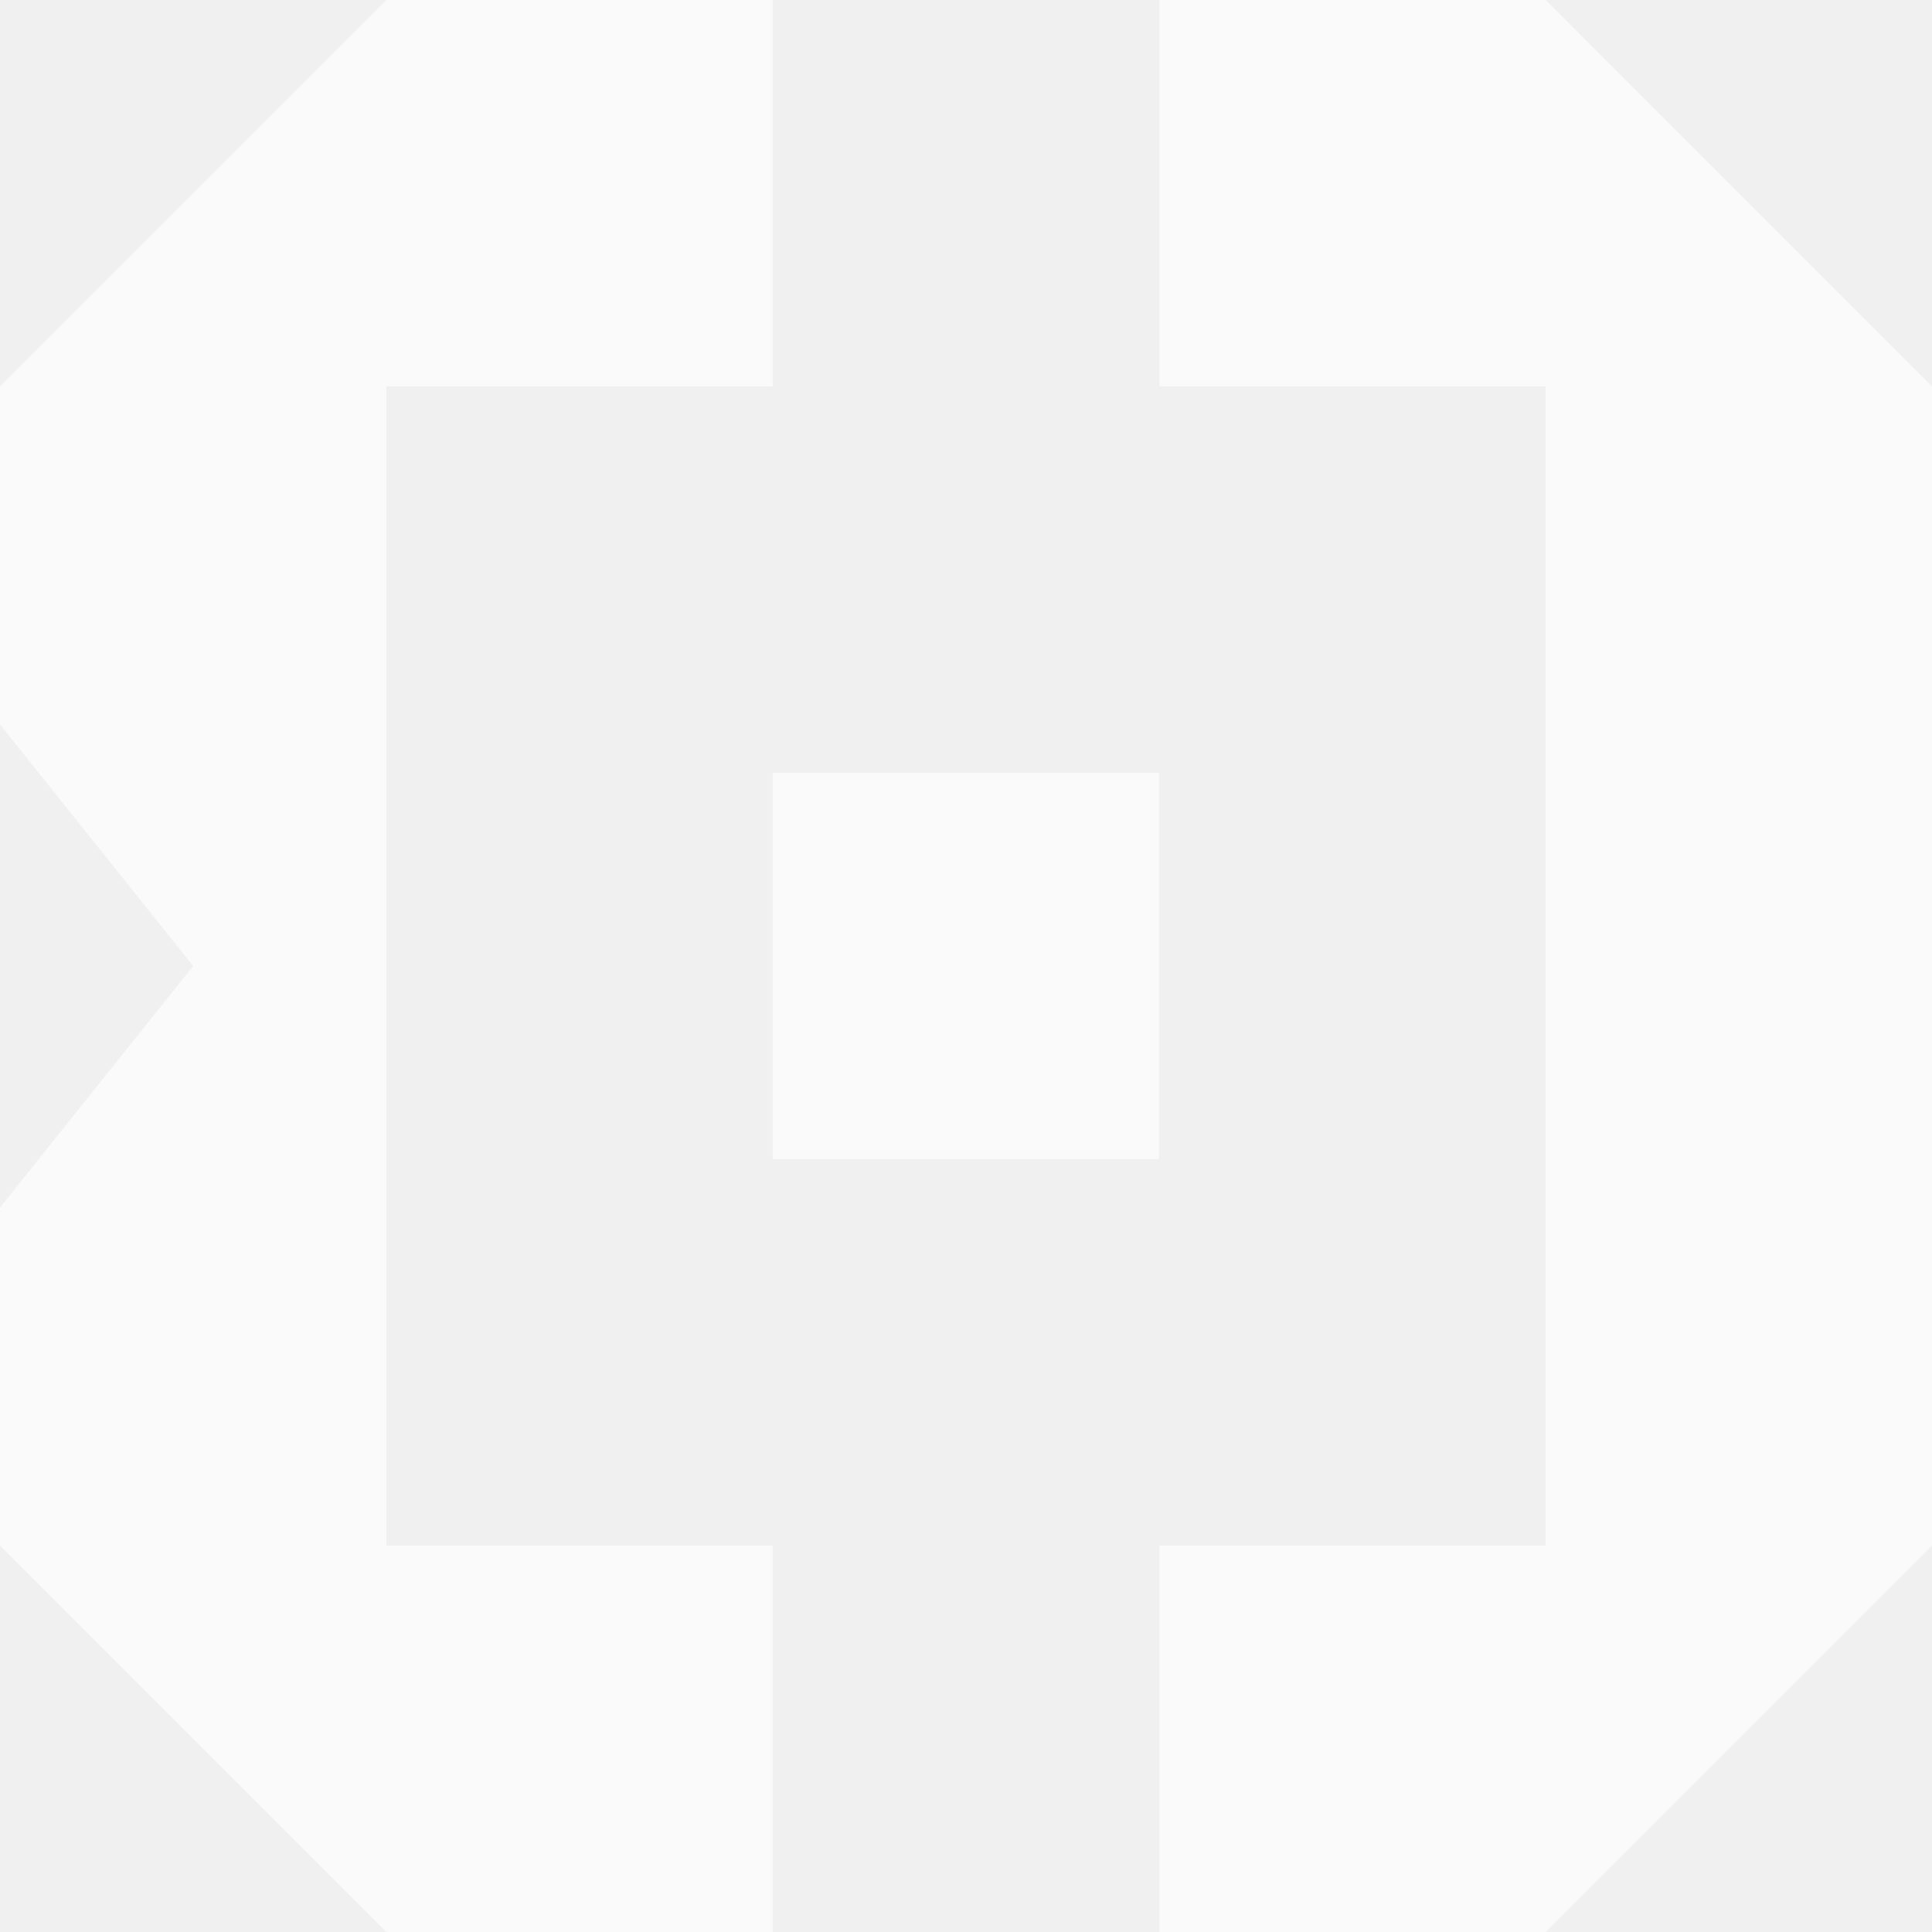
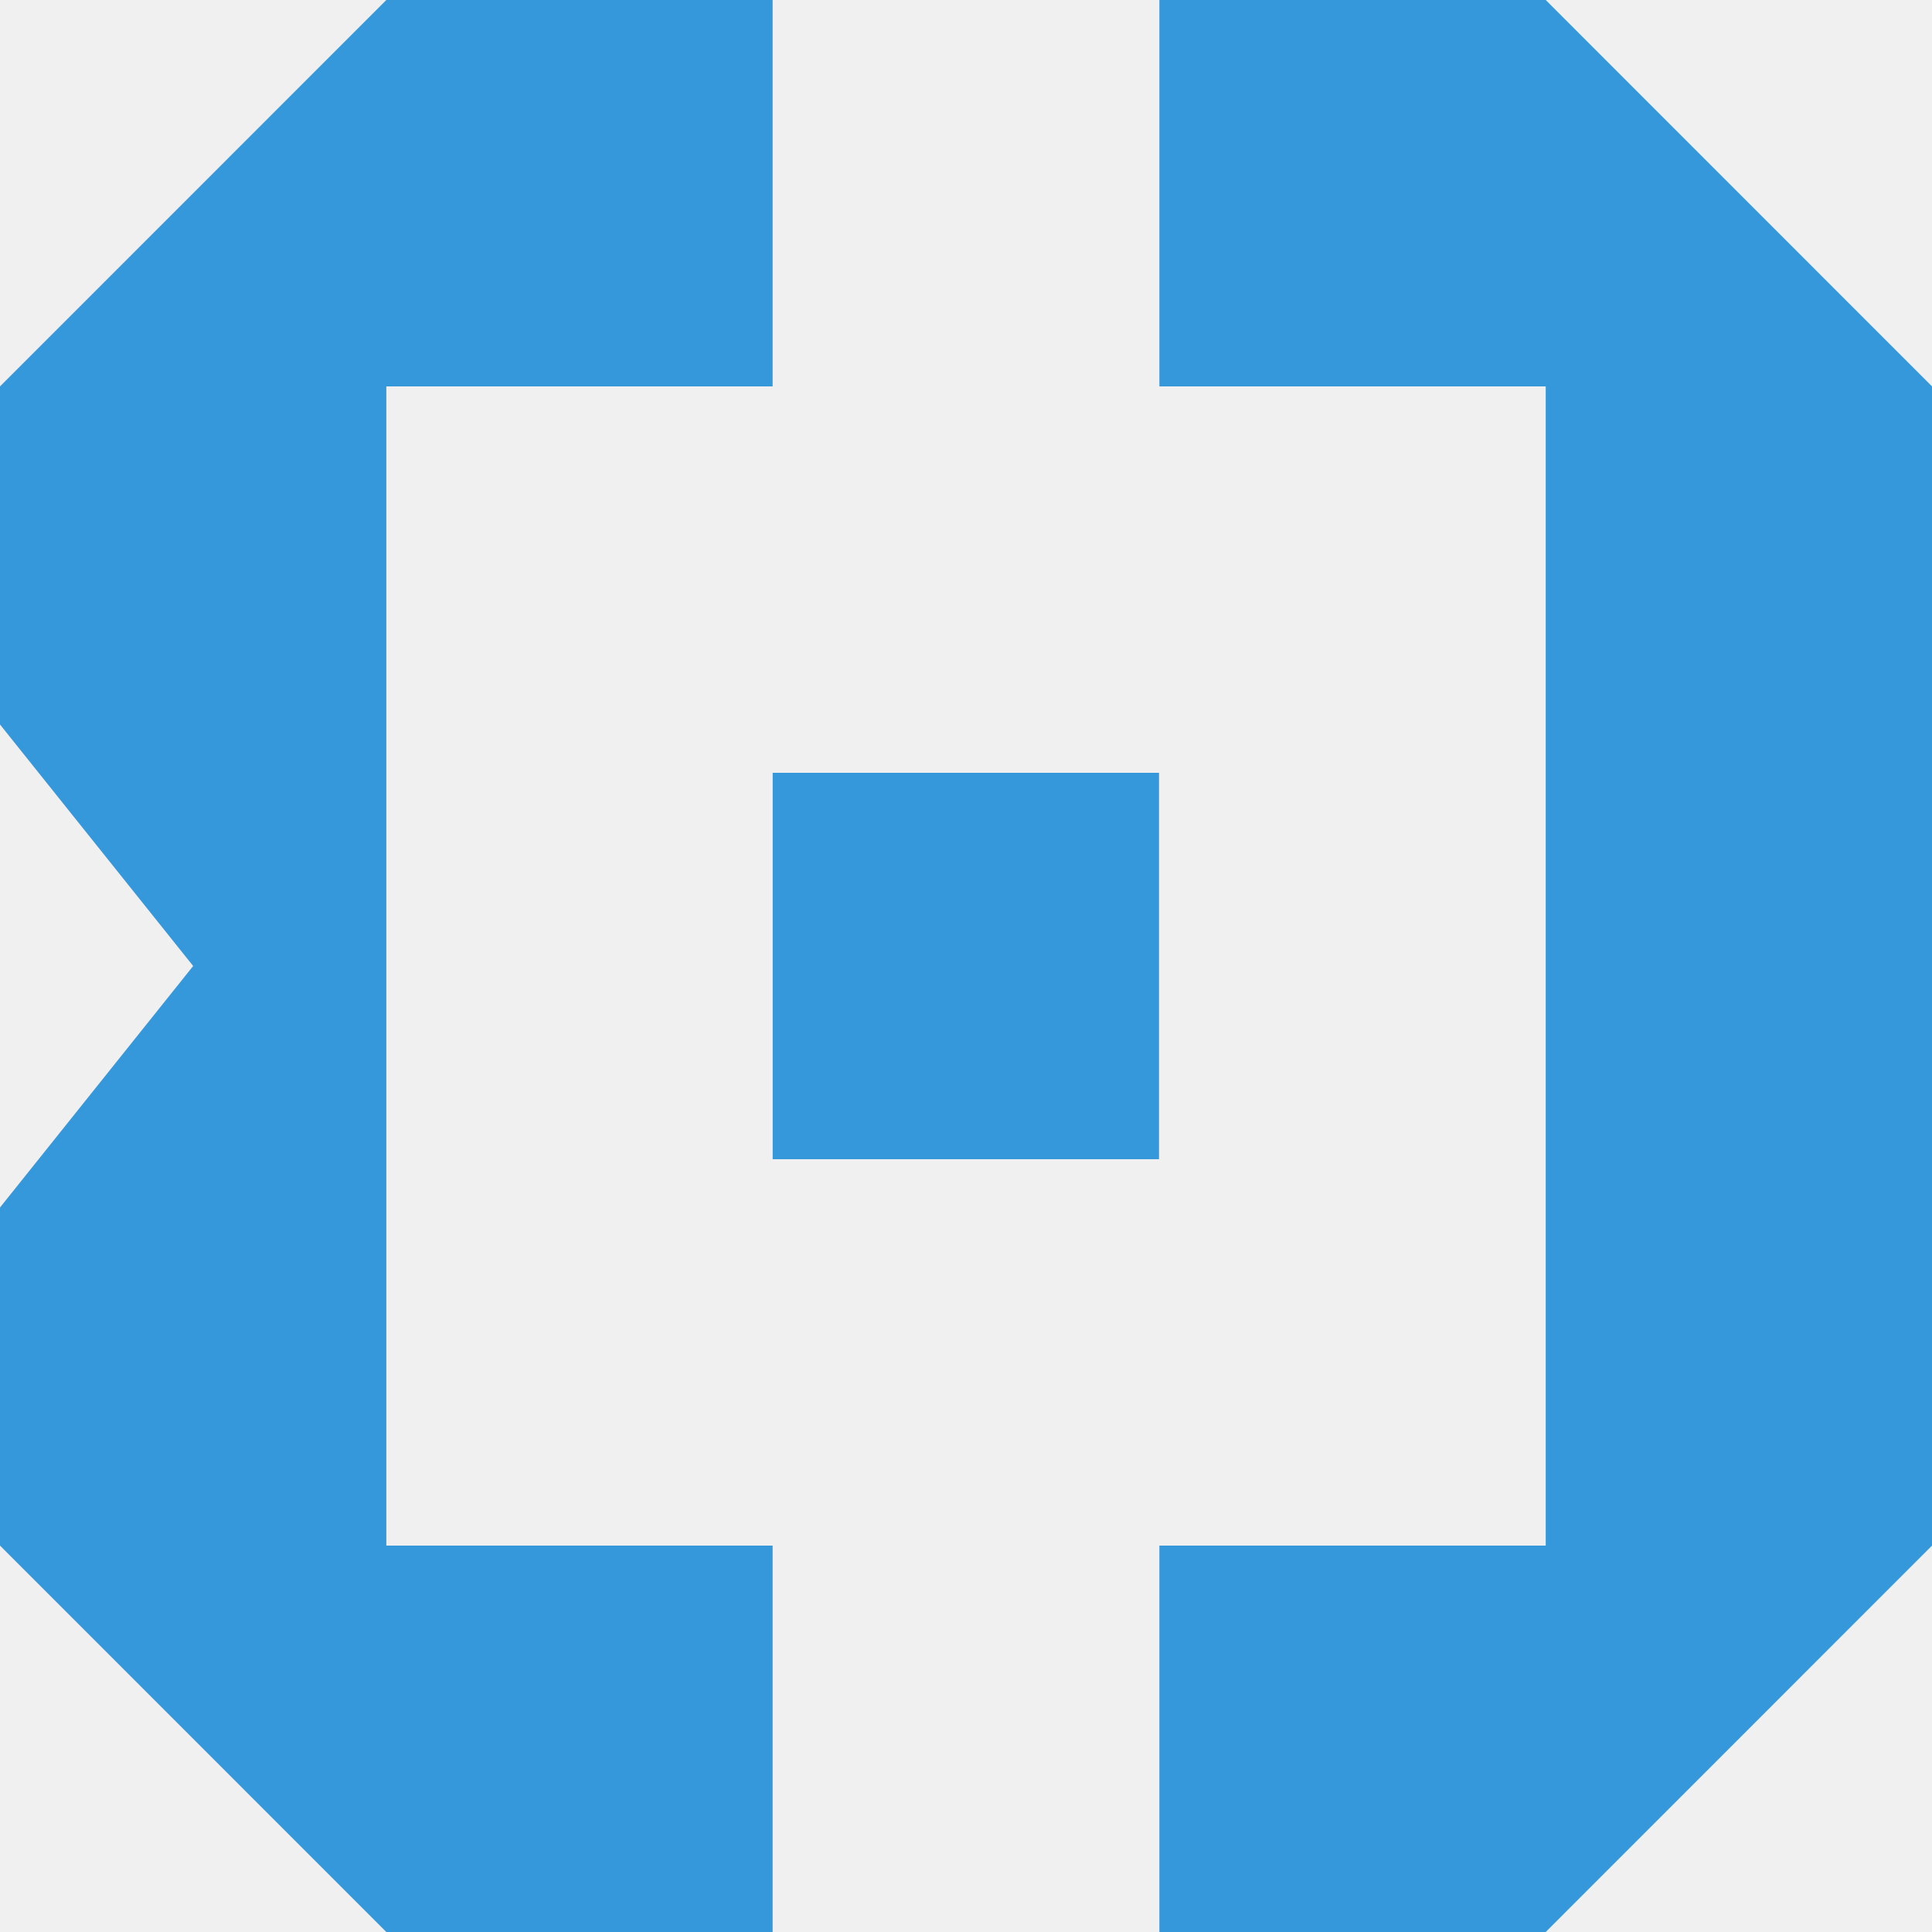
<svg xmlns="http://www.w3.org/2000/svg" width="160" height="160" viewBox="0 0 160 160" fill="none">
  <g clip-path="url(#clip0_126_1563)">
-     <path d="M128.009 0H96.016V32H128.009V128H96.016V160H128.009L160.002 128V101.333V61.333V32L128.009 0Z" fill="#FAFAFA" style="fill:#FAFAFA;fill:color(display-p3 0.98 0.98 0.98);fill-opacity:1;" />
-     <path d="M31.993 0H63.986V32H31.993V128H63.986V160H31.993L-0 128V100L15.997 80L-0 60V32L31.993 0Z" fill="#FAFAFA" style="fill:#FAFAFA;fill:color(display-p3 0.98 0.98 0.98);fill-opacity:1;" />
-     <rect x="63.99" y="64" width="31.994" height="32.001" fill="#FAFAFA" style="fill:#FAFAFA;fill:color(display-p3 0.98 0.98 0.98);fill-opacity:1;" />
+     <path d="M128.009 0H96.016V32H128.009V128H96.016V160H128.009L160.002 128V101.333V61.333V32L128.009 0Z" fill="#3498DB" style="fill:#3498DB;fill-opacity:1;" />
+     <path d="M31.993 0H63.986V32H31.993V128H63.986V160H31.993L-0 128V100L15.997 80L-0 60V32L31.993 0Z" fill="#3498DB" style="fill:#3498DB;fill-opacity:1;" />
+     <rect x="63.99" y="64" width="31.994" height="32.001" fill="#3498DB" style="fill:#3498DB;fill-opacity:1;" />
  </g>
  <defs>
    <clipPath id="clip0_126_1563">
      <rect width="160.001" height="160" fill="white" style="fill:white;fill-opacity:1;" />
    </clipPath>
  </defs>
</svg>
